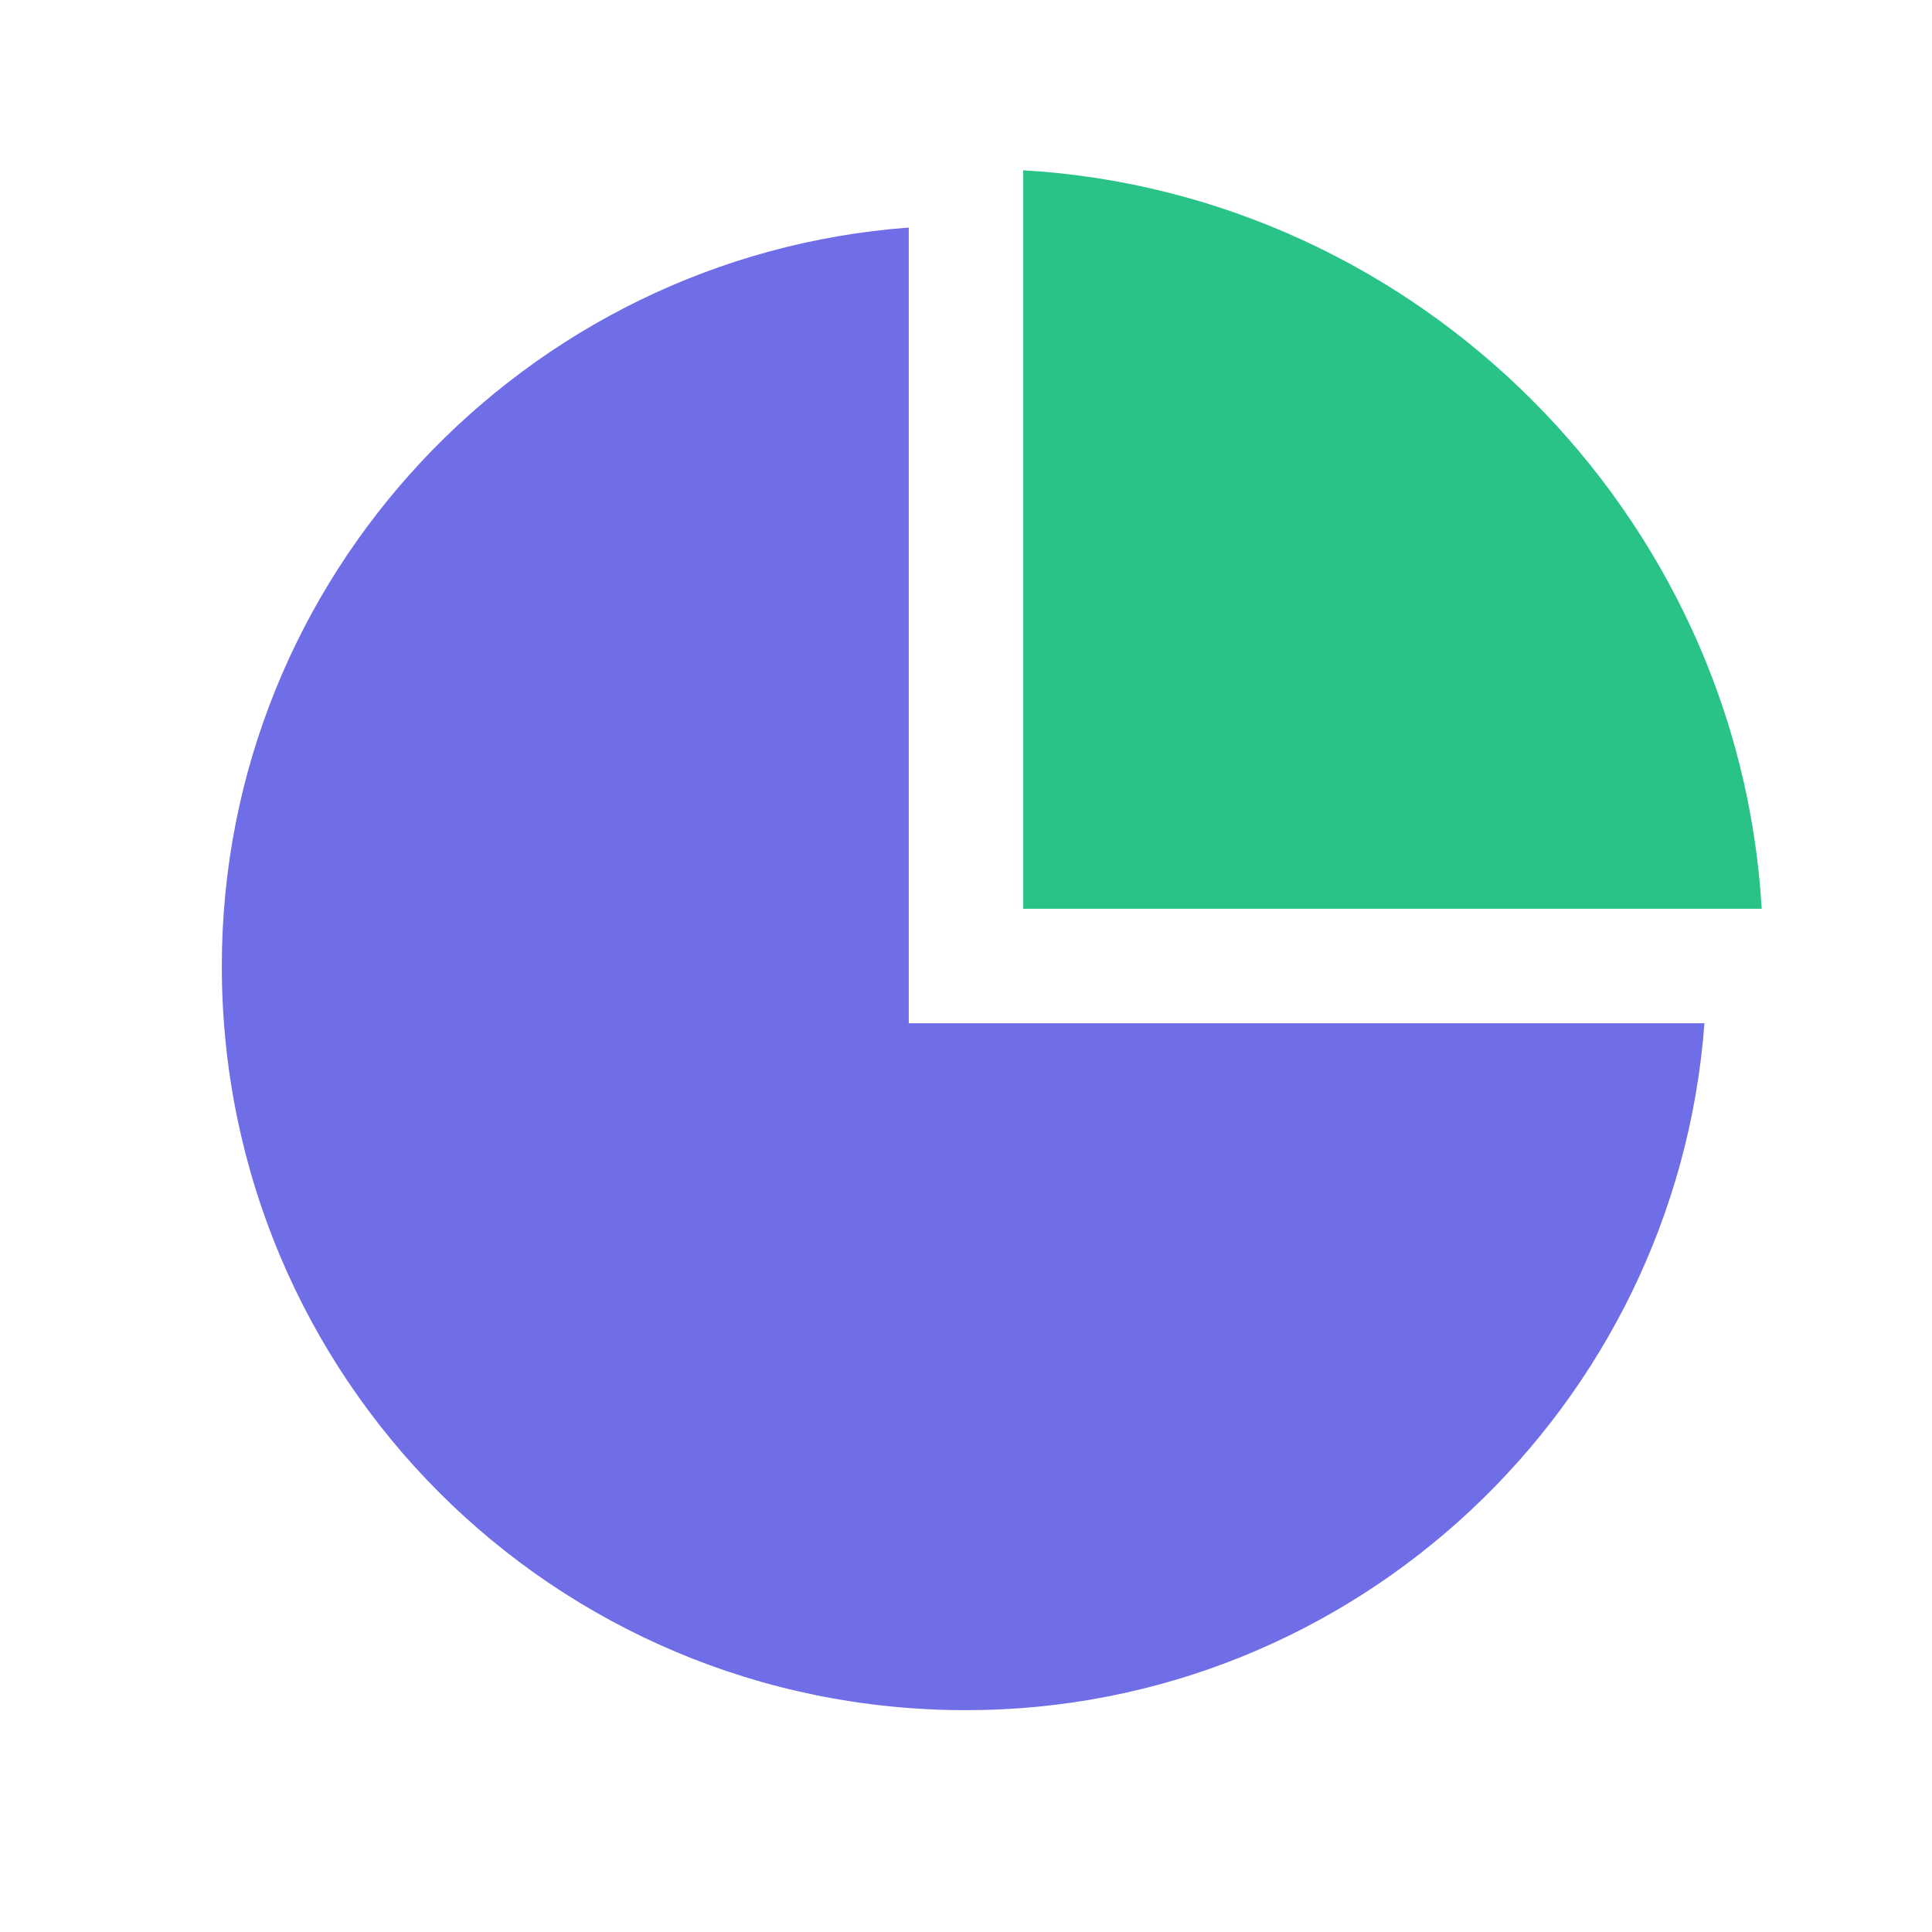
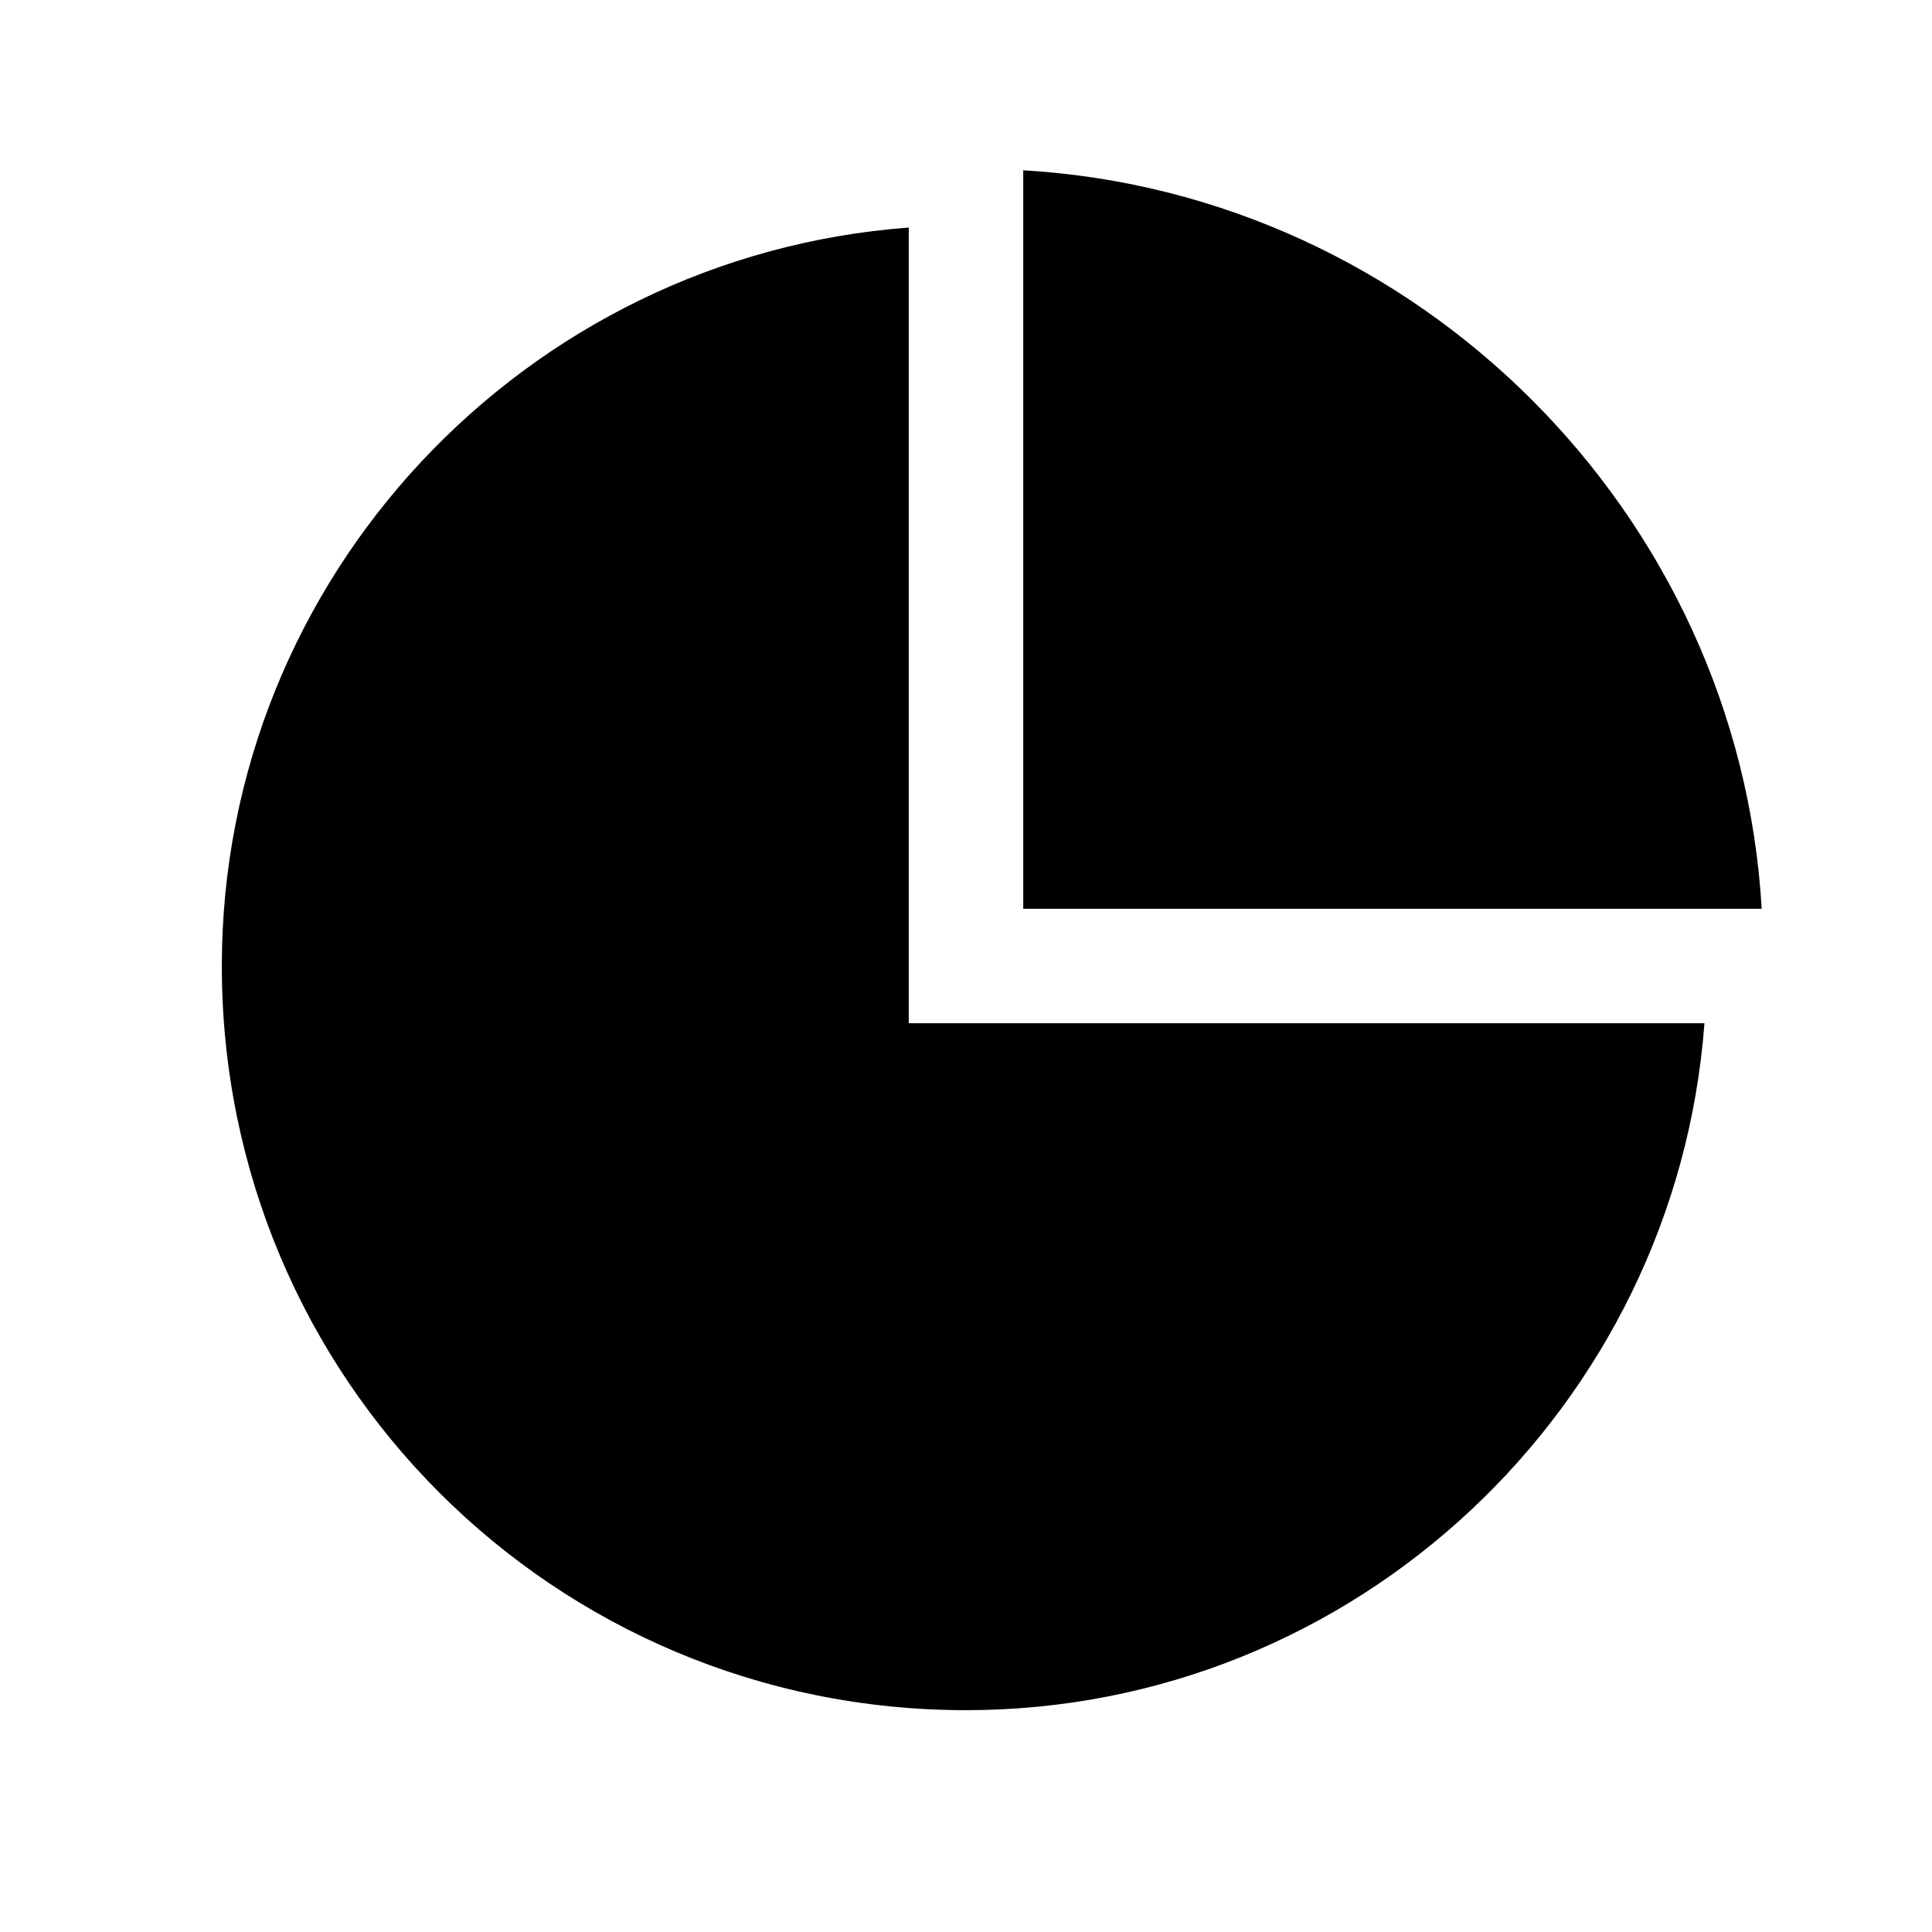
<svg width="150" height="150" id="icon-bingtu" viewBox="0 0 1024 1024">
-   <path d="M481.66 542.34V120.605C278.377 135.775 117.57 305.682 117.57 512c0 218.453 175.977 394.43 394.43 394.43 206.317 0 376.225-160.806 391.395-364.09H481.66z" fill="#706EE7" />
-   <path d="M542.34 90.263v391.396h391.396C921.6 272.308 751.691 102.4 542.34 90.263z" fill="#29C287" />
+   <path d="M481.66 542.34V120.605C278.377 135.775 117.57 305.682 117.57 512c0 218.453 175.977 394.43 394.43 394.43 206.317 0 376.225-160.806 391.395-364.09H481.66z" />
+   <path d="M542.34 90.263v391.396h391.396C921.6 272.308 751.691 102.4 542.34 90.263z" />
</svg>
